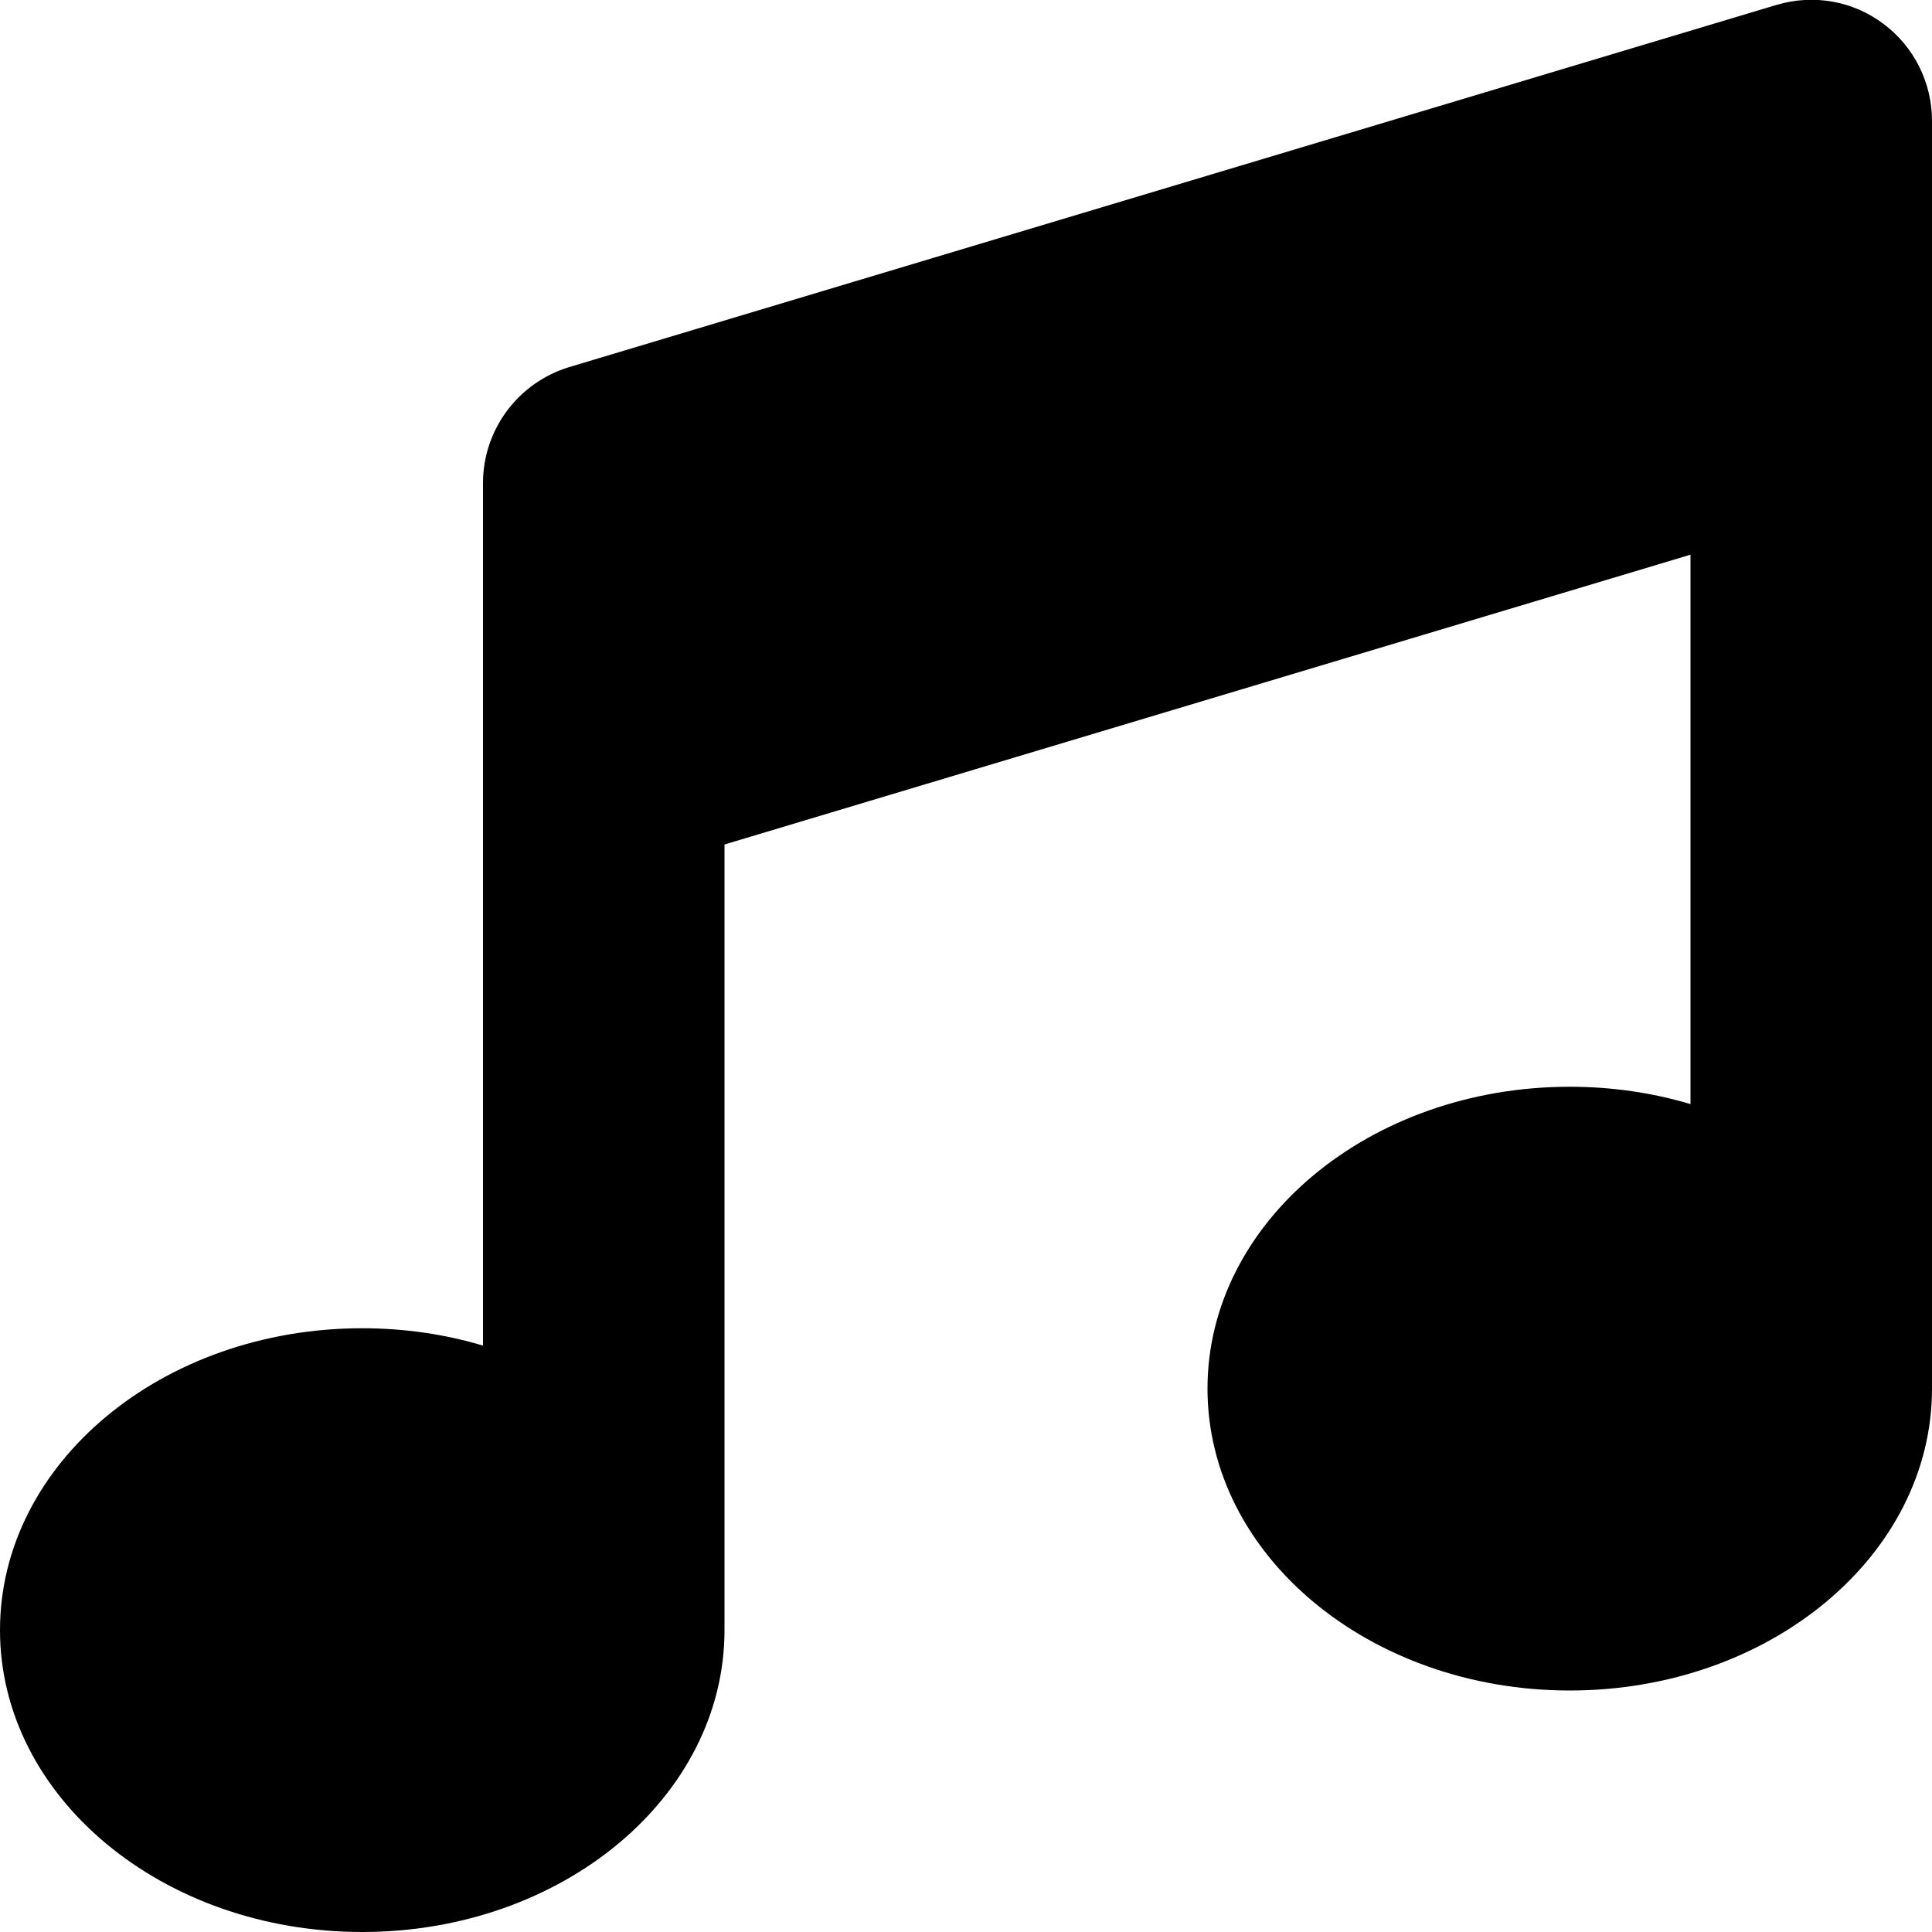
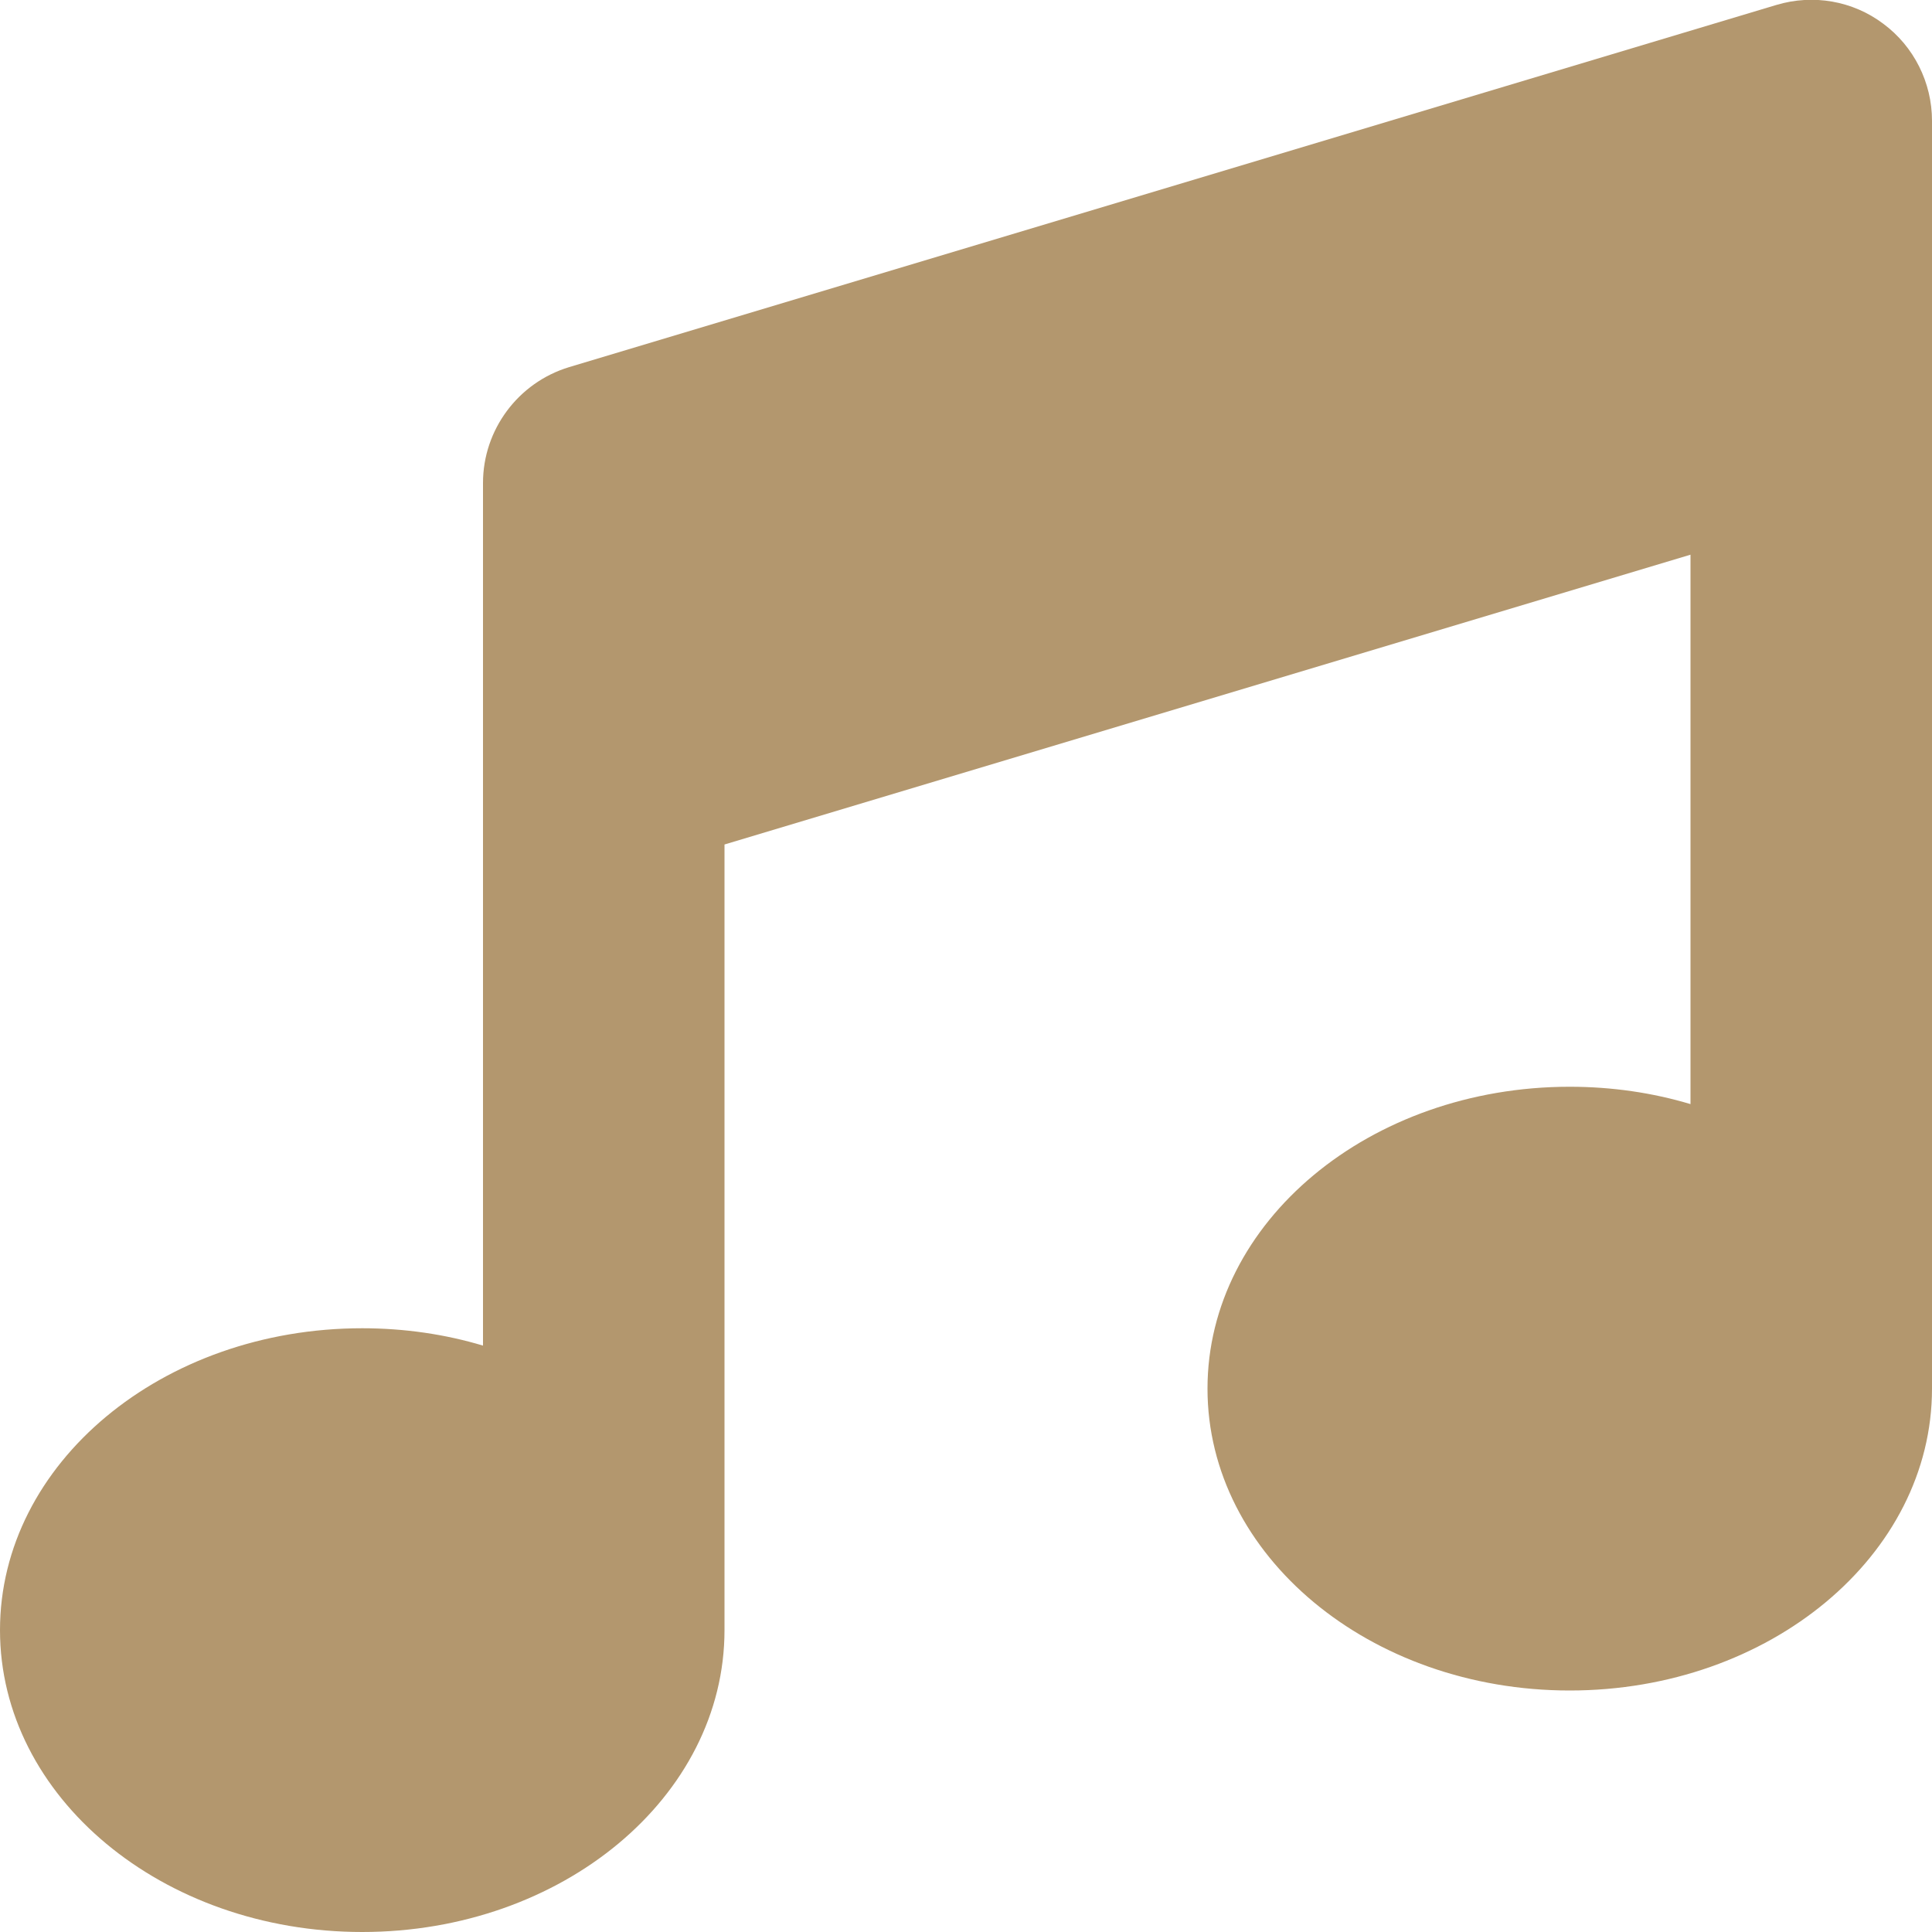
- <svg xmlns="http://www.w3.org/2000/svg" viewBox="0 0 512 512">
+ <svg xmlns="http://www.w3.org/2000/svg" fill="#b3976e" viewBox="0 0 512 512">
  <path d="M499.1 6.3c8.1 6 12.9 15.6 12.9 25.7v72V368c0 44.2-43 80-96 80s-96-35.8-96-80s43-80 96-80c11.2 0 22 1.6 32 4.6V147L192 223.8V432c0 44.2-43 80-96 80s-96-35.8-96-80s43-80 96-80c11.2 0 22 1.6 32 4.6V200 128c0-14.1 9.3-26.6 22.8-30.7l320-96c9.7-2.9 20.2-1.1 28.3 5z" />
</svg>
